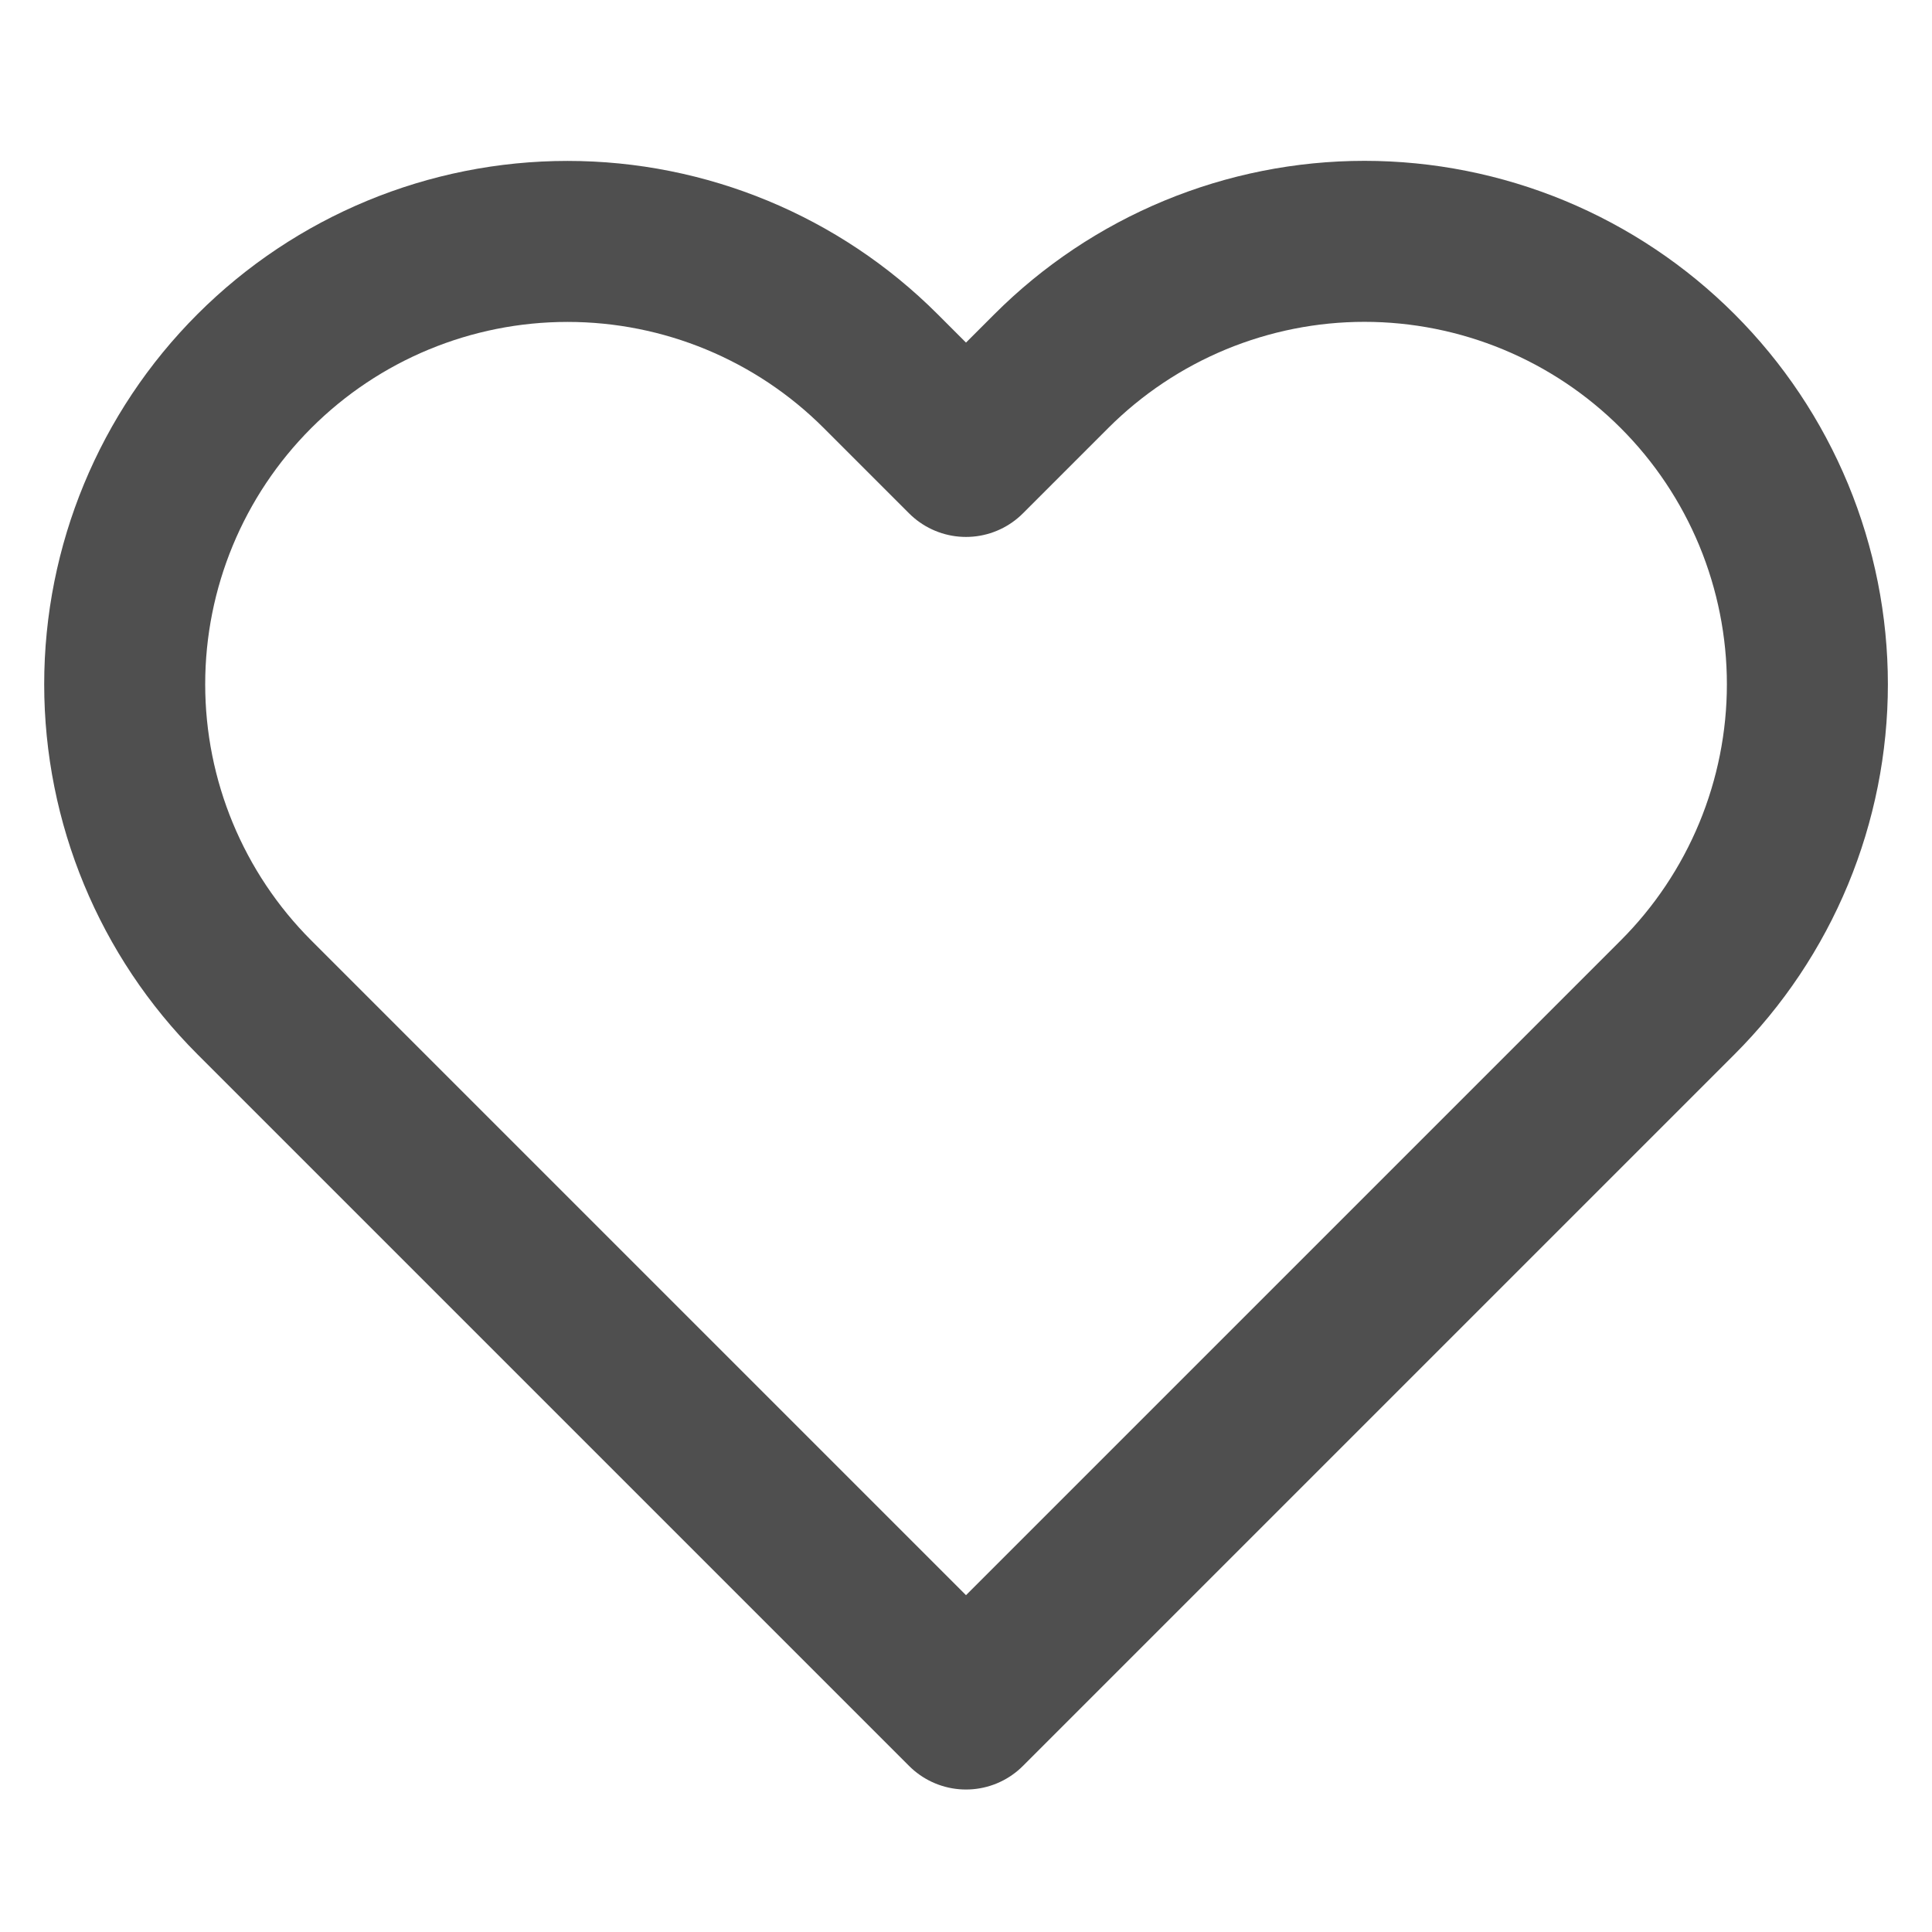
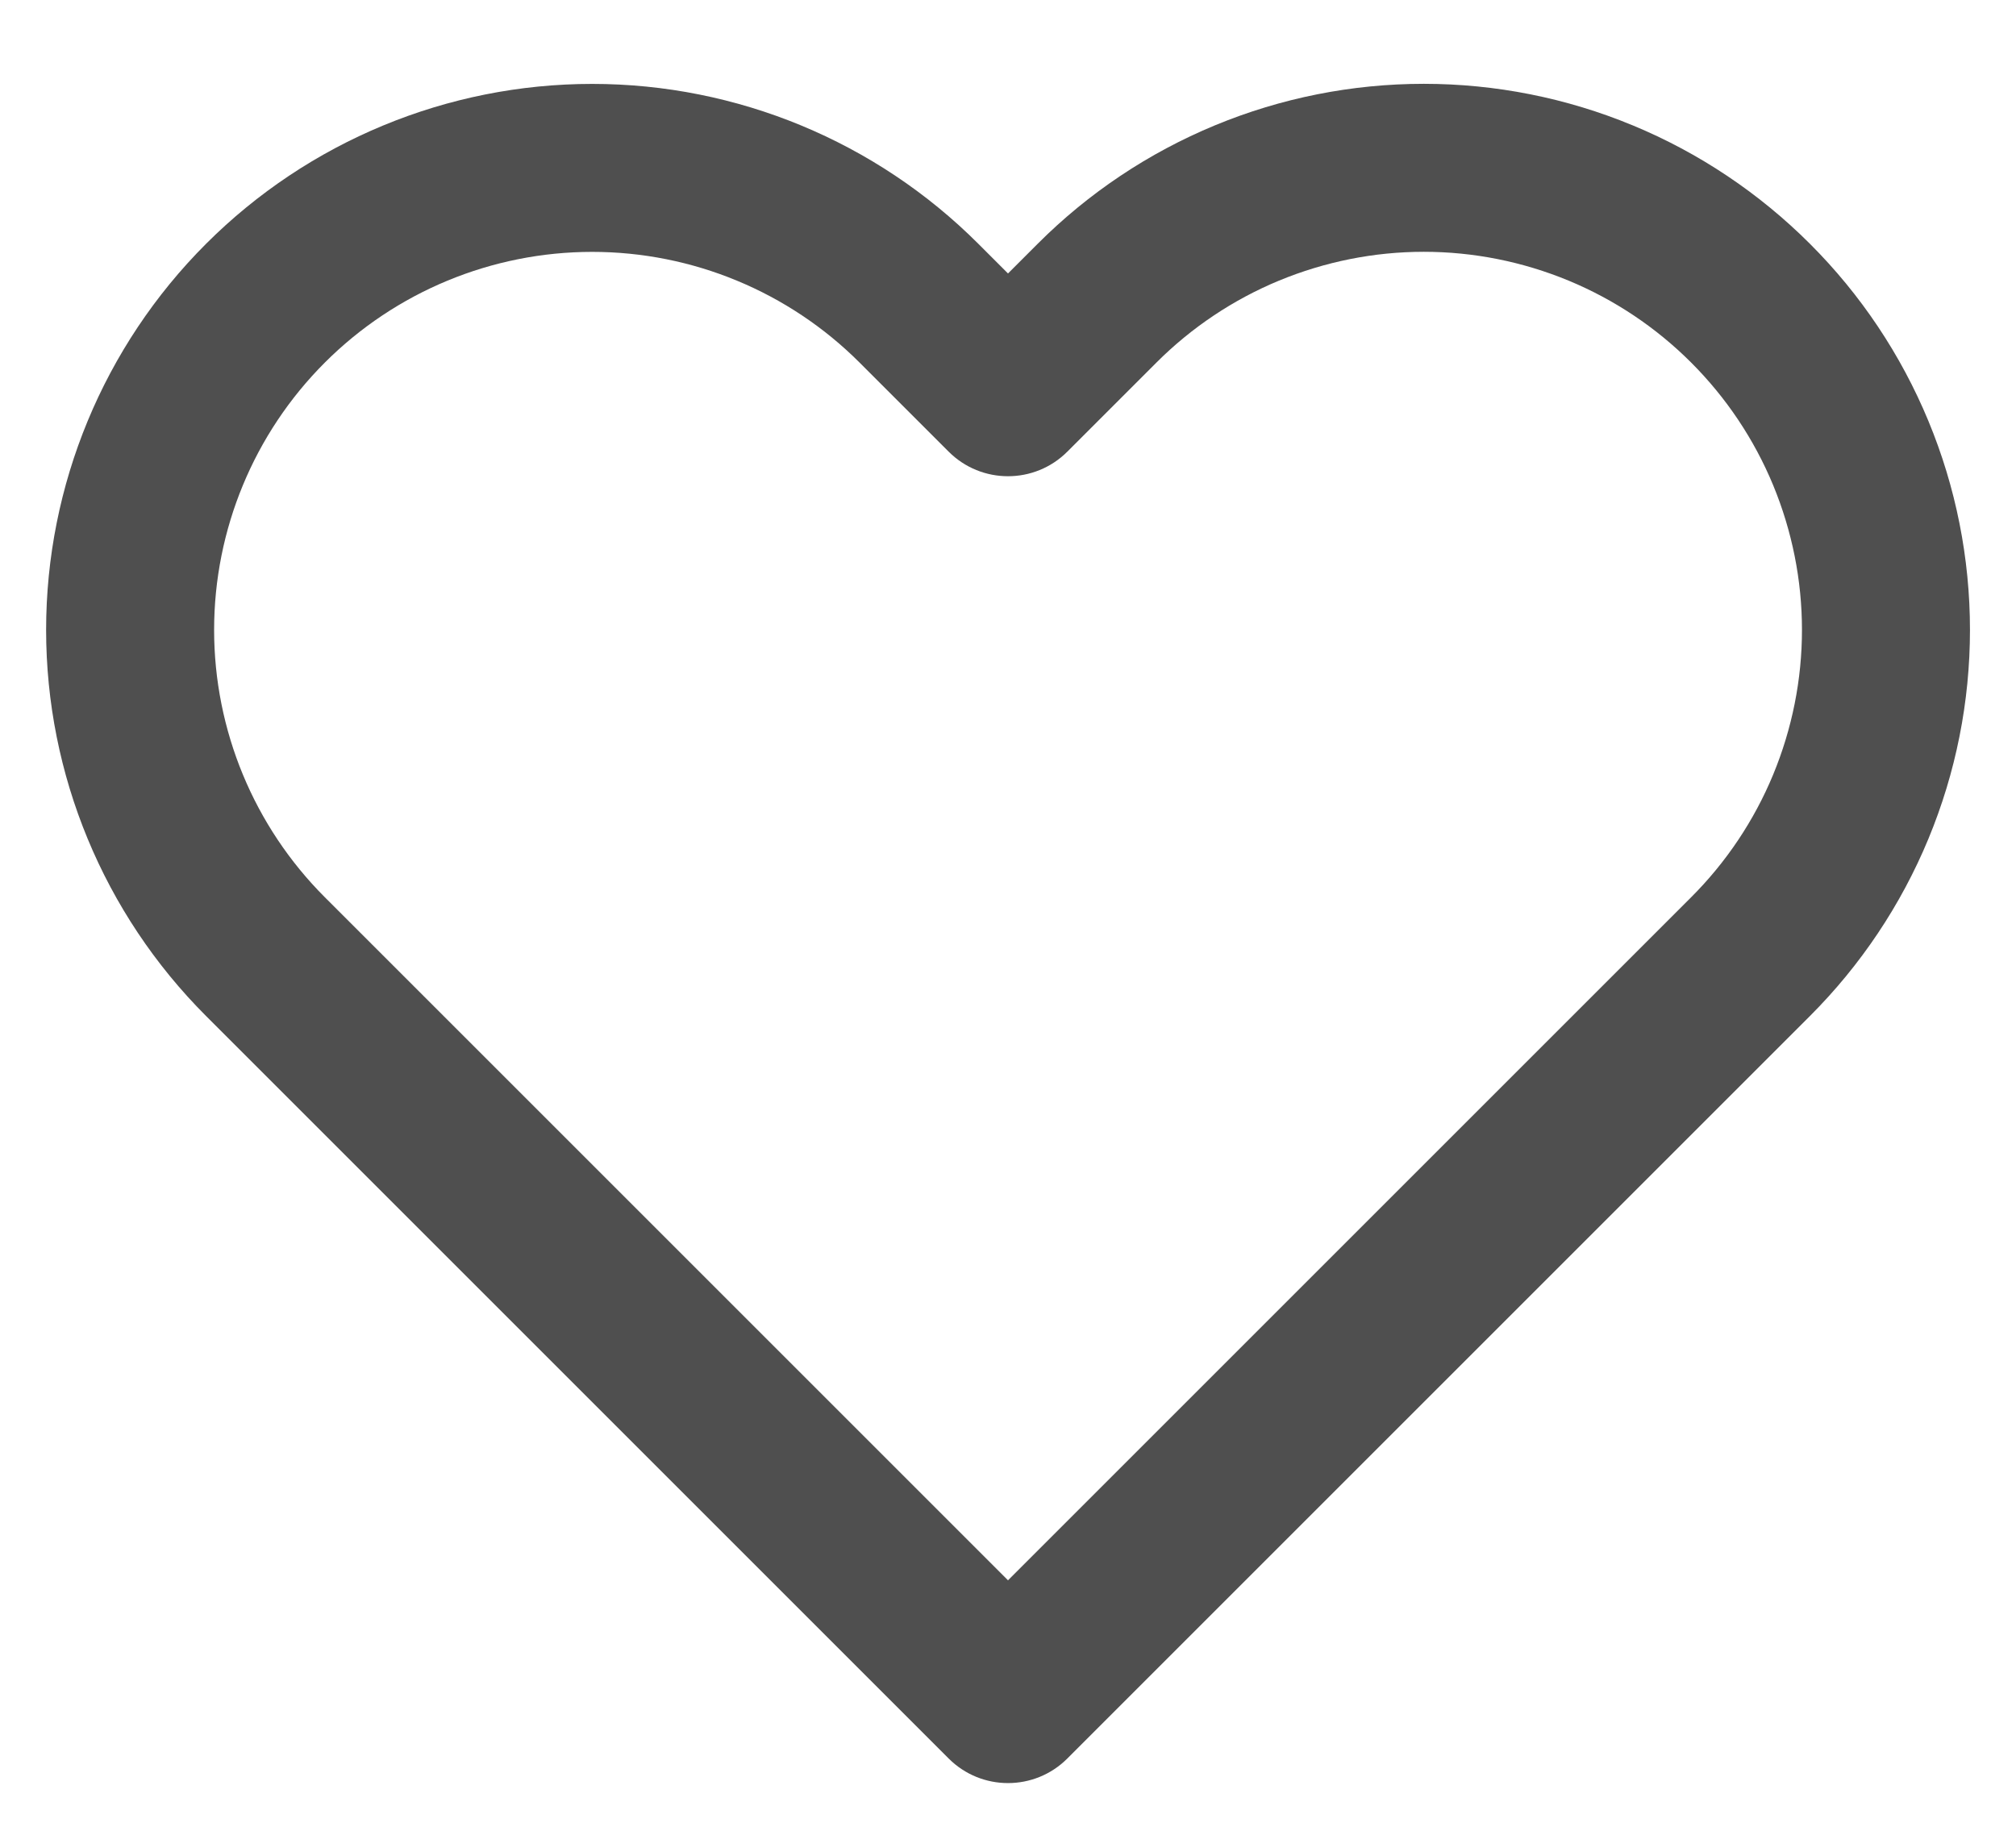
- <svg xmlns="http://www.w3.org/2000/svg" width="24" height="24" viewBox="0 0 24 24" fill="none">
-   <path d="M20.84 4.61C20.329 4.099 19.723 3.694 19.055 3.417C18.388 3.141 17.672 2.998 16.95 2.998C16.227 2.998 15.512 3.141 14.845 3.417C14.177 3.694 13.571 4.099 13.06 4.61L12 5.67L10.94 4.61C9.908 3.578 8.509 2.999 7.05 2.999C5.591 2.999 4.192 3.578 3.16 4.61C2.128 5.642 1.549 7.041 1.549 8.5C1.549 9.959 2.128 11.358 3.16 12.39L4.22 13.45L12 21.23L19.78 13.45L20.84 12.39C21.351 11.879 21.756 11.273 22.033 10.605C22.309 9.938 22.452 9.222 22.452 8.5C22.452 7.778 22.309 7.062 22.033 6.395C21.756 5.727 21.351 5.121 20.84 4.61V4.61Z" stroke="#4F4F4F" stroke-width="2" stroke-linecap="round" stroke-linejoin="round" />
+ <svg xmlns="http://www.w3.org/2000/svg" width="24" height="22" viewBox="0 0 24 22" fill="none">
+   <path fill-rule="evenodd" clip-rule="evenodd" d="M14.462 1.493C15.251 1.166 16.096 0.998 16.95 0.998C17.804 0.998 18.649 1.166 19.438 1.493C20.227 1.82 20.943 2.299 21.547 2.903C22.151 3.506 22.63 4.223 22.957 5.012C23.284 5.801 23.452 6.646 23.452 7.5C23.452 8.354 23.284 9.199 22.957 9.988C22.63 10.777 22.151 11.493 21.547 12.097C21.547 12.097 21.547 12.097 21.547 12.097L12.707 20.937C12.317 21.328 11.683 21.328 11.293 20.937L2.453 12.097C1.234 10.878 0.549 9.224 0.549 7.5C0.549 5.776 1.234 4.122 2.453 2.903C3.672 1.684 5.326 0.999 7.05 0.999C8.774 0.999 10.428 1.684 11.647 2.903L12 3.256L12.353 2.903C12.353 2.903 12.353 2.903 12.353 2.903C12.956 2.299 13.673 1.82 14.462 1.493ZM16.95 2.998C16.359 2.998 15.774 3.115 15.227 3.341C14.681 3.567 14.185 3.899 13.767 4.317L12.707 5.377C12.317 5.768 11.683 5.768 11.293 5.377L10.233 4.317C9.389 3.473 8.244 2.999 7.05 2.999C5.856 2.999 4.711 3.473 3.867 4.317C3.023 5.161 2.549 6.306 2.549 7.5C2.549 8.694 3.023 9.839 3.867 10.683L12 18.816L20.133 10.683C20.551 10.265 20.883 9.769 21.109 9.223C21.335 8.676 21.452 8.091 21.452 7.5C21.452 6.909 21.335 6.324 21.109 5.777C20.883 5.231 20.551 4.735 20.133 4.317C19.715 3.899 19.219 3.567 18.673 3.341C18.127 3.115 17.541 2.998 16.95 2.998Z" fill="#4F4F4F" />
</svg>
